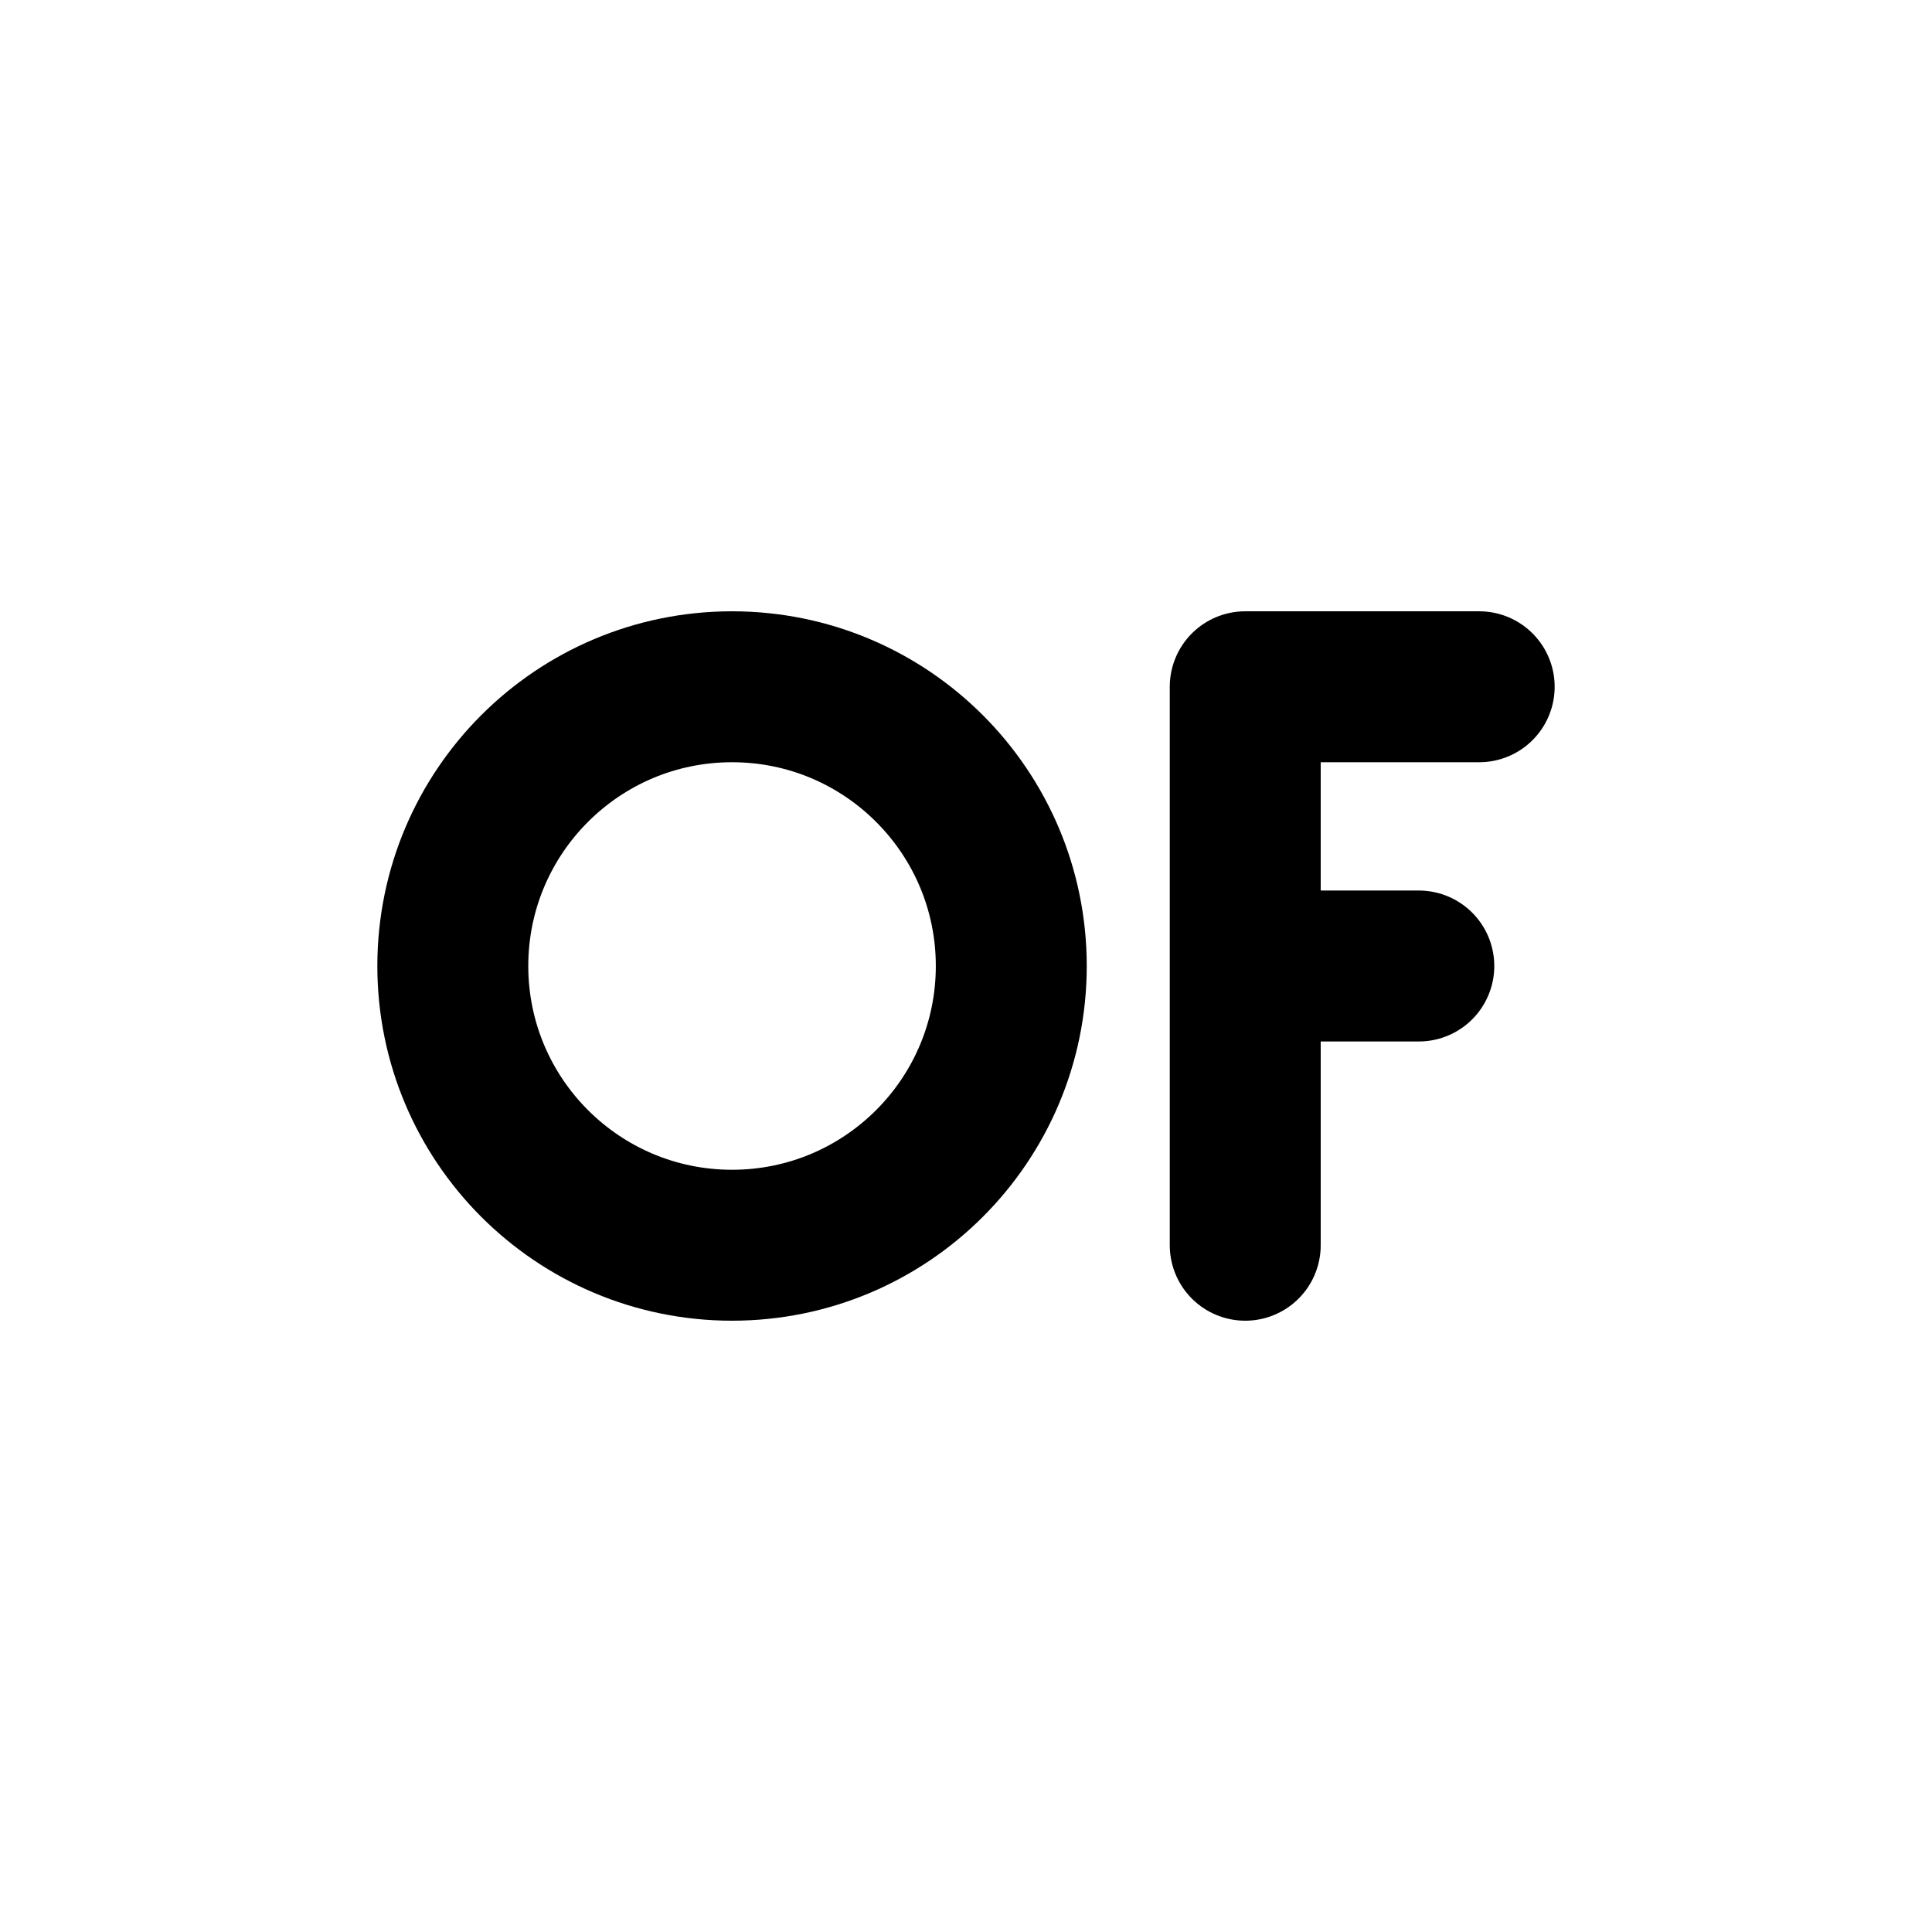
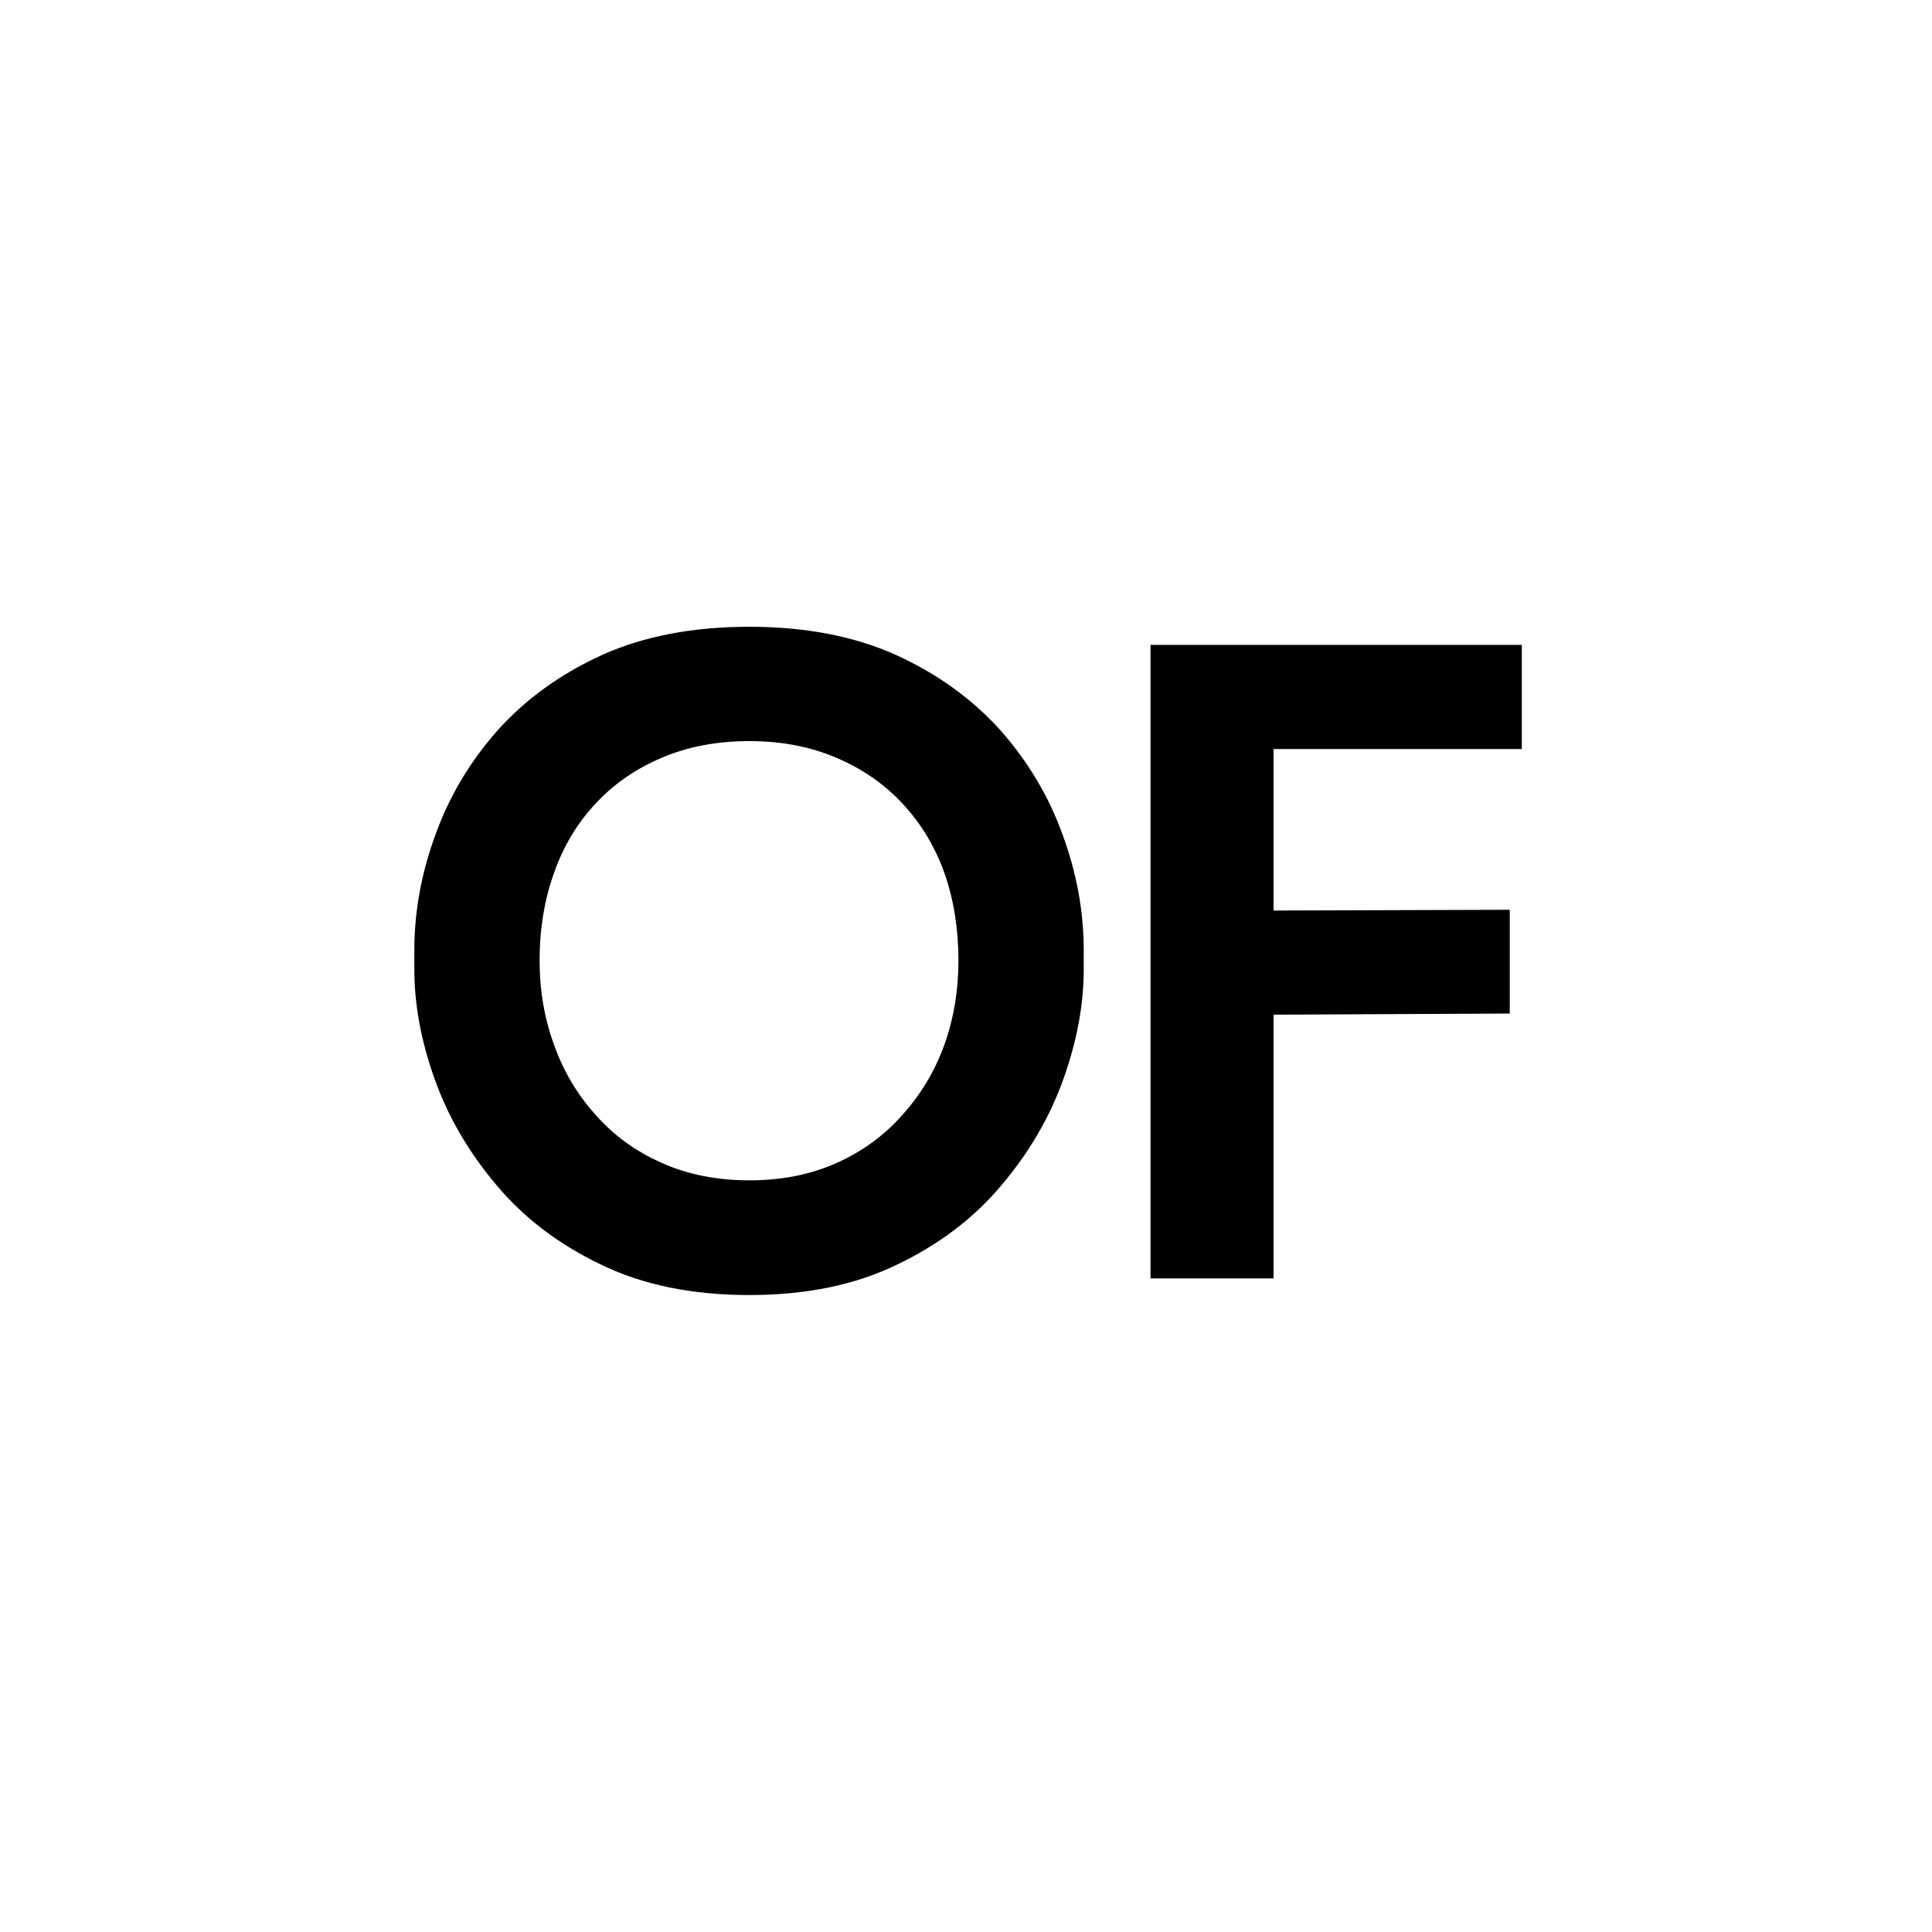
<svg xmlns="http://www.w3.org/2000/svg" viewBox="0 0 512 512">
-   <g fill="none" stroke="currentColor" stroke-width="40" stroke-linecap="round">
-     <circle cx="194" cy="256" r="74" />
-     <path d="M330 182 V330 M330 182 H392 M330 256 H376" />
-   </g>
+   <path fill="currentColor" d="M198.6 343.2L198.6 343.2Q175.8 343.2 159.2 335.1Q142.5 327.1 131.6 314.1Q120.6 301.1 115.2 286.0Q109.8 270.9 109.8 256.9L109.8 256.9L109.8 251.9Q109.8 236.4 115.4 221.2Q120.9 205.9 132.0 193.4Q143.2 181.0 159.7 173.5Q176.3 166.1 198.6 166.1L198.6 166.1Q220.7 166.1 237.3 173.5Q253.8 181.0 265.0 193.4Q276.1 205.9 281.6 221.2Q287.2 236.4 287.2 251.9L287.2 251.9L287.2 256.9Q287.2 270.9 281.8 286.0Q276.4 301.1 265.4 314.1Q254.5 327.1 237.8 335.1Q221.2 343.2 198.6 343.2ZM198.6 312.8L198.6 312.8Q211.5 312.8 221.7 308.2Q232.0 303.6 239.2 295.4Q246.5 287.3 250.3 276.8Q254.0 266.4 254.0 254.6L254.0 254.6Q254.0 242.0 250.3 231.4Q246.5 220.8 239.2 213.0Q232.0 205.2 221.6 200.8Q211.3 196.4 198.6 196.4L198.6 196.4Q185.7 196.4 175.4 200.8Q165.0 205.2 157.8 213.0Q150.5 220.8 146.8 231.4Q143.0 242.0 143.0 254.6L143.0 254.6Q143.0 266.4 146.8 276.8Q150.5 287.3 157.8 295.4Q165.0 303.6 175.4 308.2Q185.7 312.8 198.6 312.8ZM337.5 338.8L304.9 338.8L304.9 170.9L403.3 170.9L403.3 198.5L337.5 198.5L337.5 241.3L400.1 241.1L400.1 268.6L337.5 268.9L337.5 338.8Z" />
</svg>
